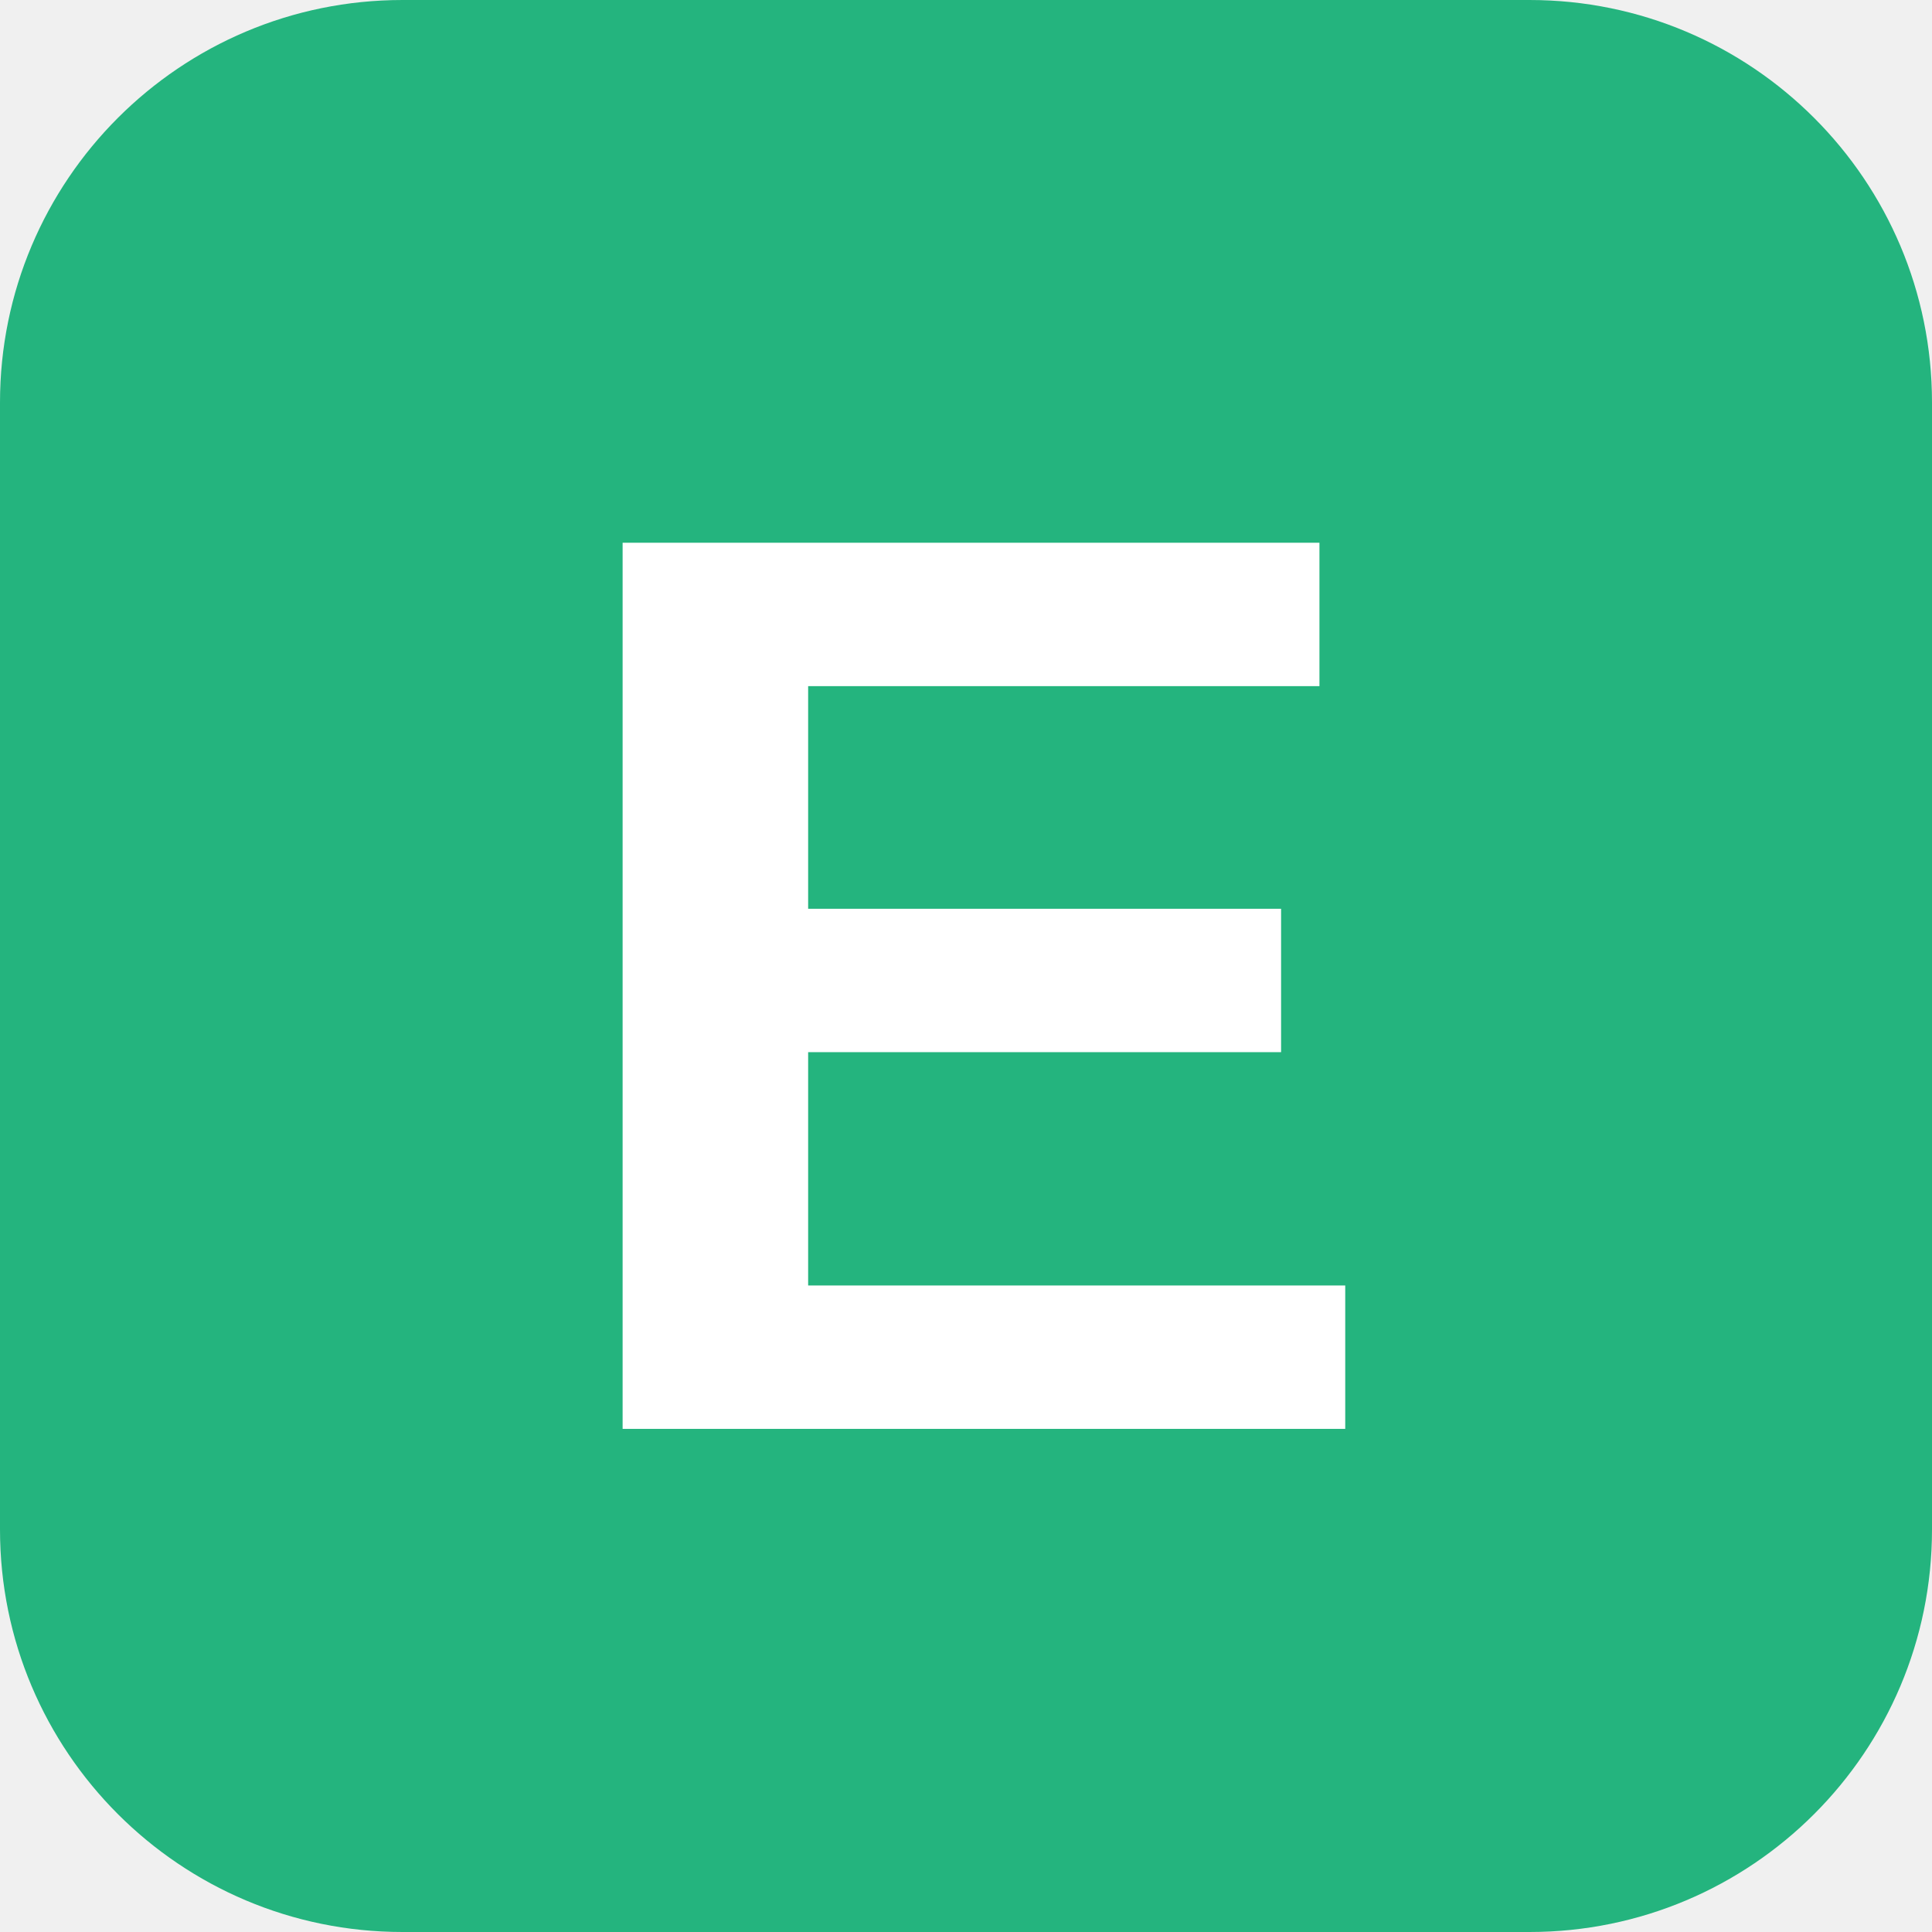
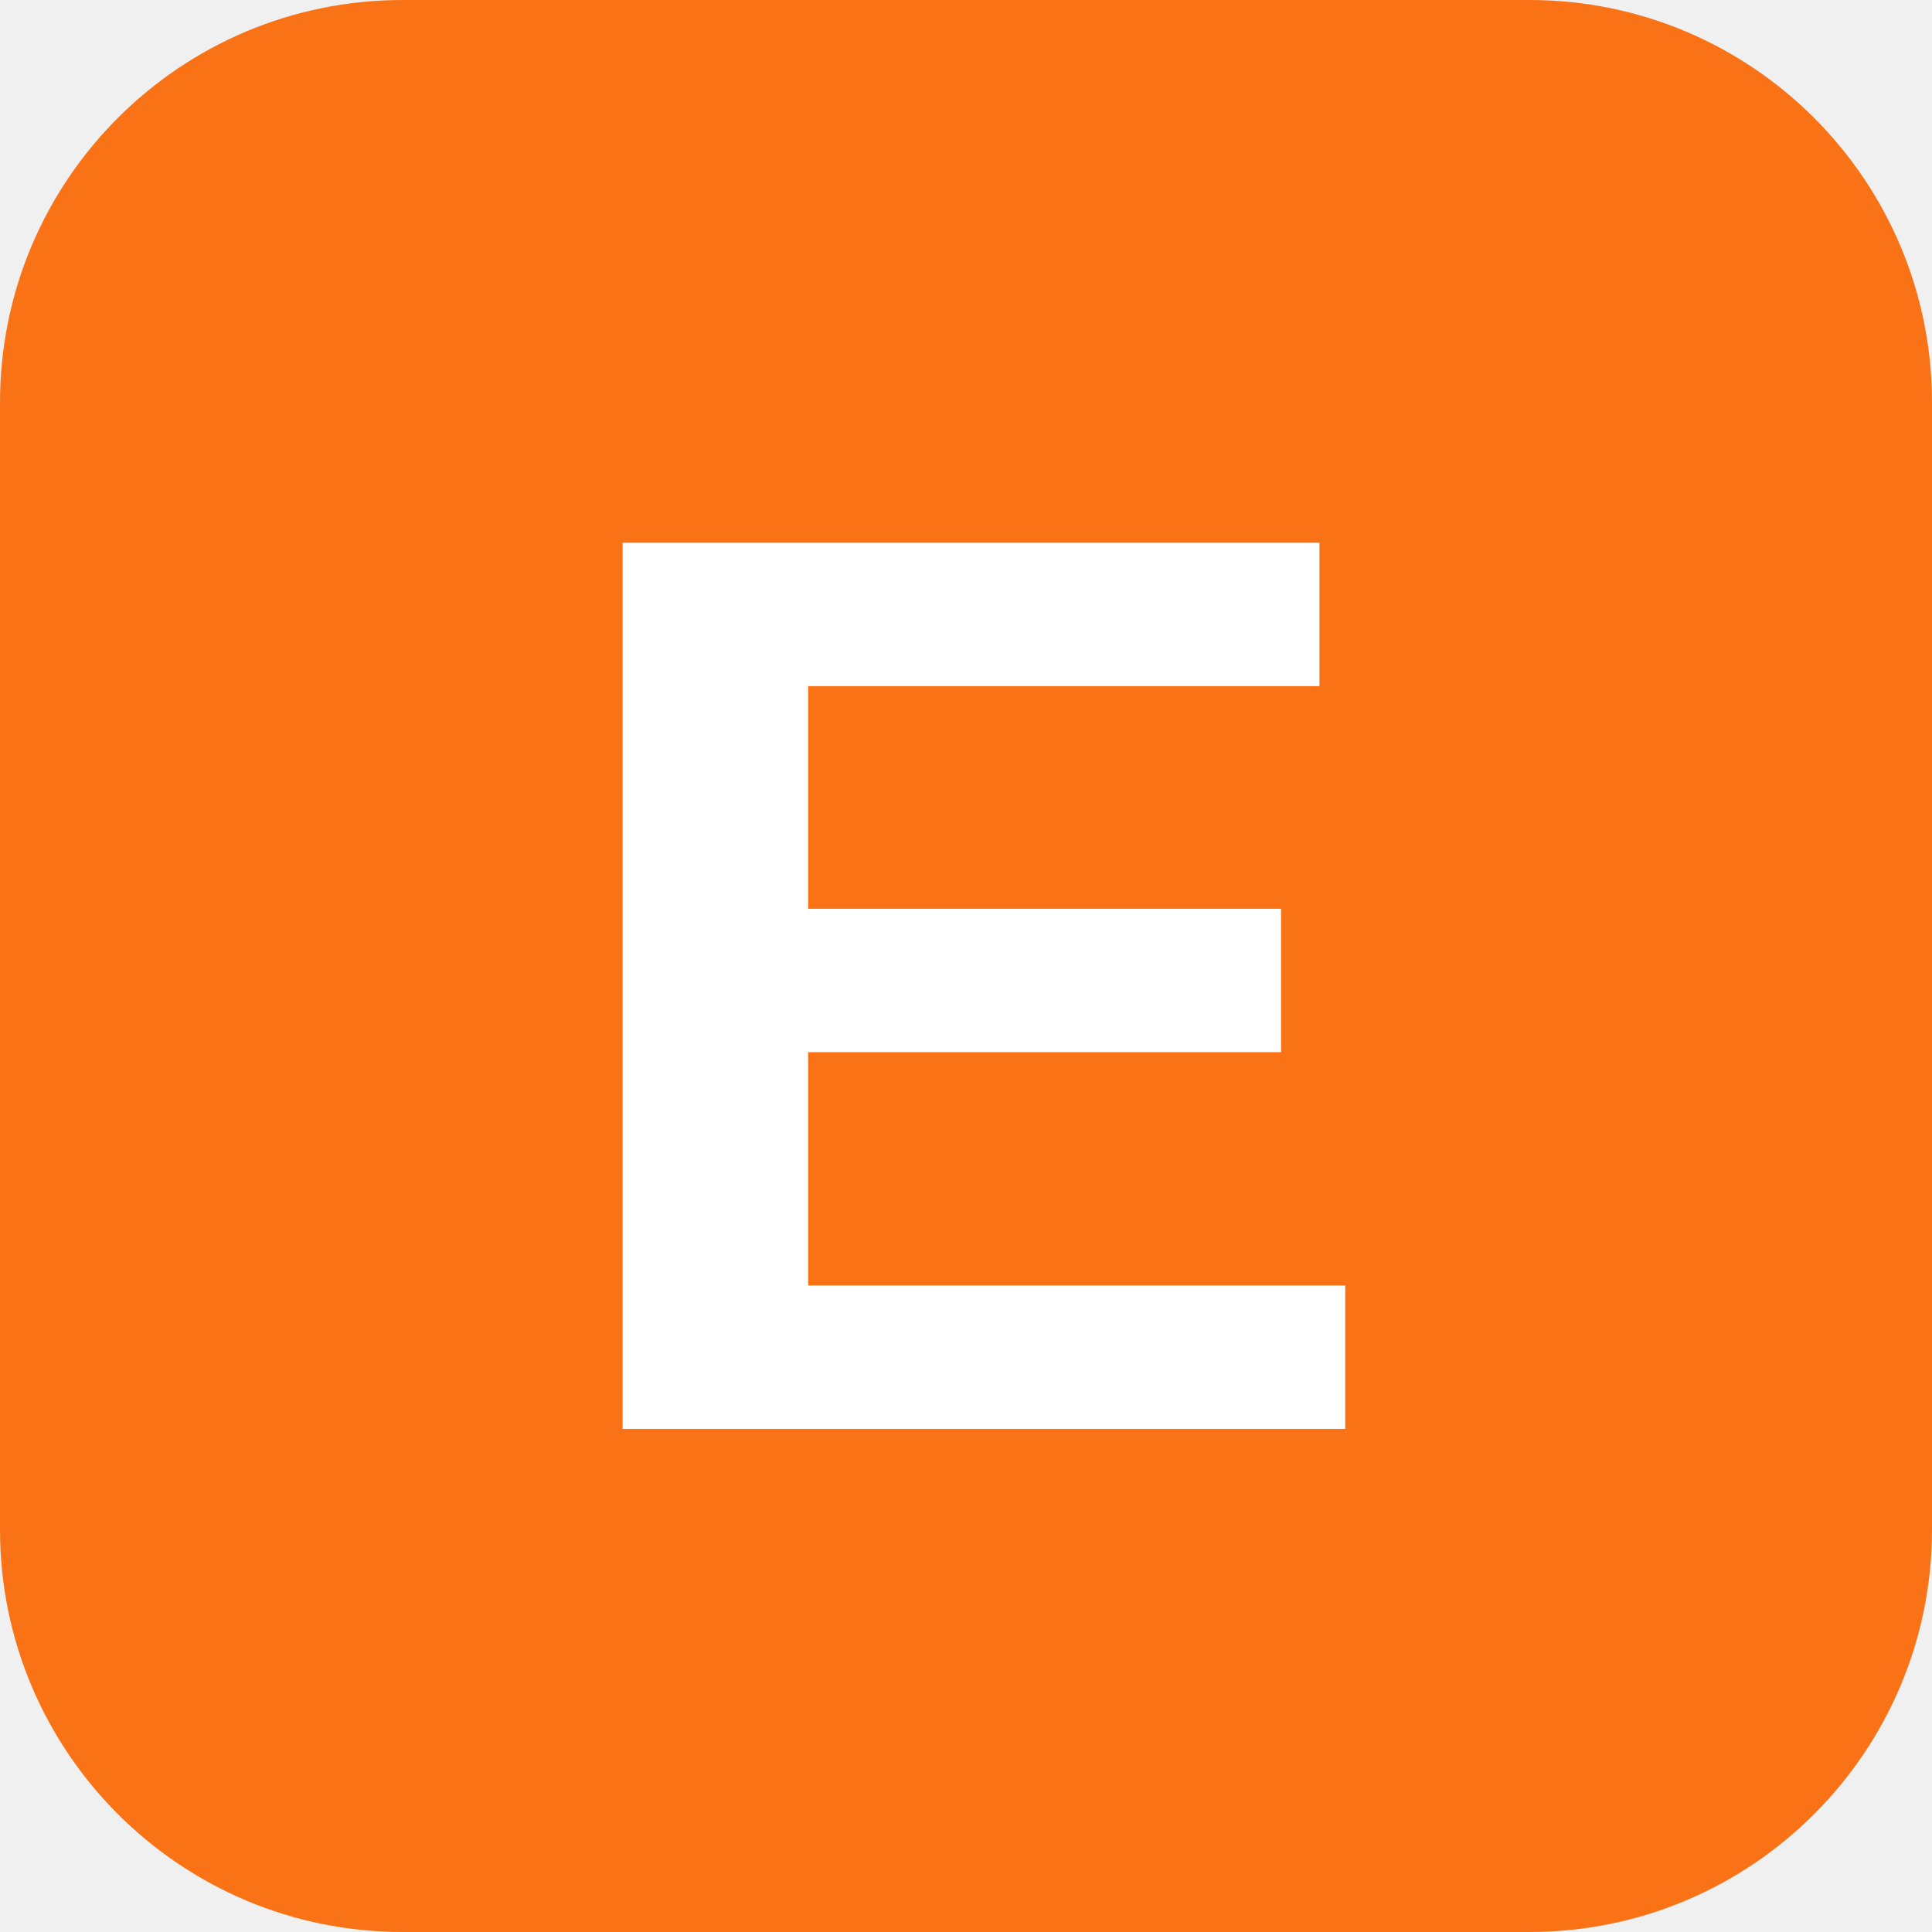
<svg xmlns="http://www.w3.org/2000/svg" viewBox="0 0 192 192">
-   <rect width="192" height="192" rx="40" fill="#24B47E" />
+   <rect width="192" height="192" rx="40" fill="#f97316" />
  <text x="96" y="142" font-family="Arial Black, Arial, sans-serif" font-weight="900" font-size="128" fill="#FFFFFF" text-anchor="middle">E</text>
</svg>
